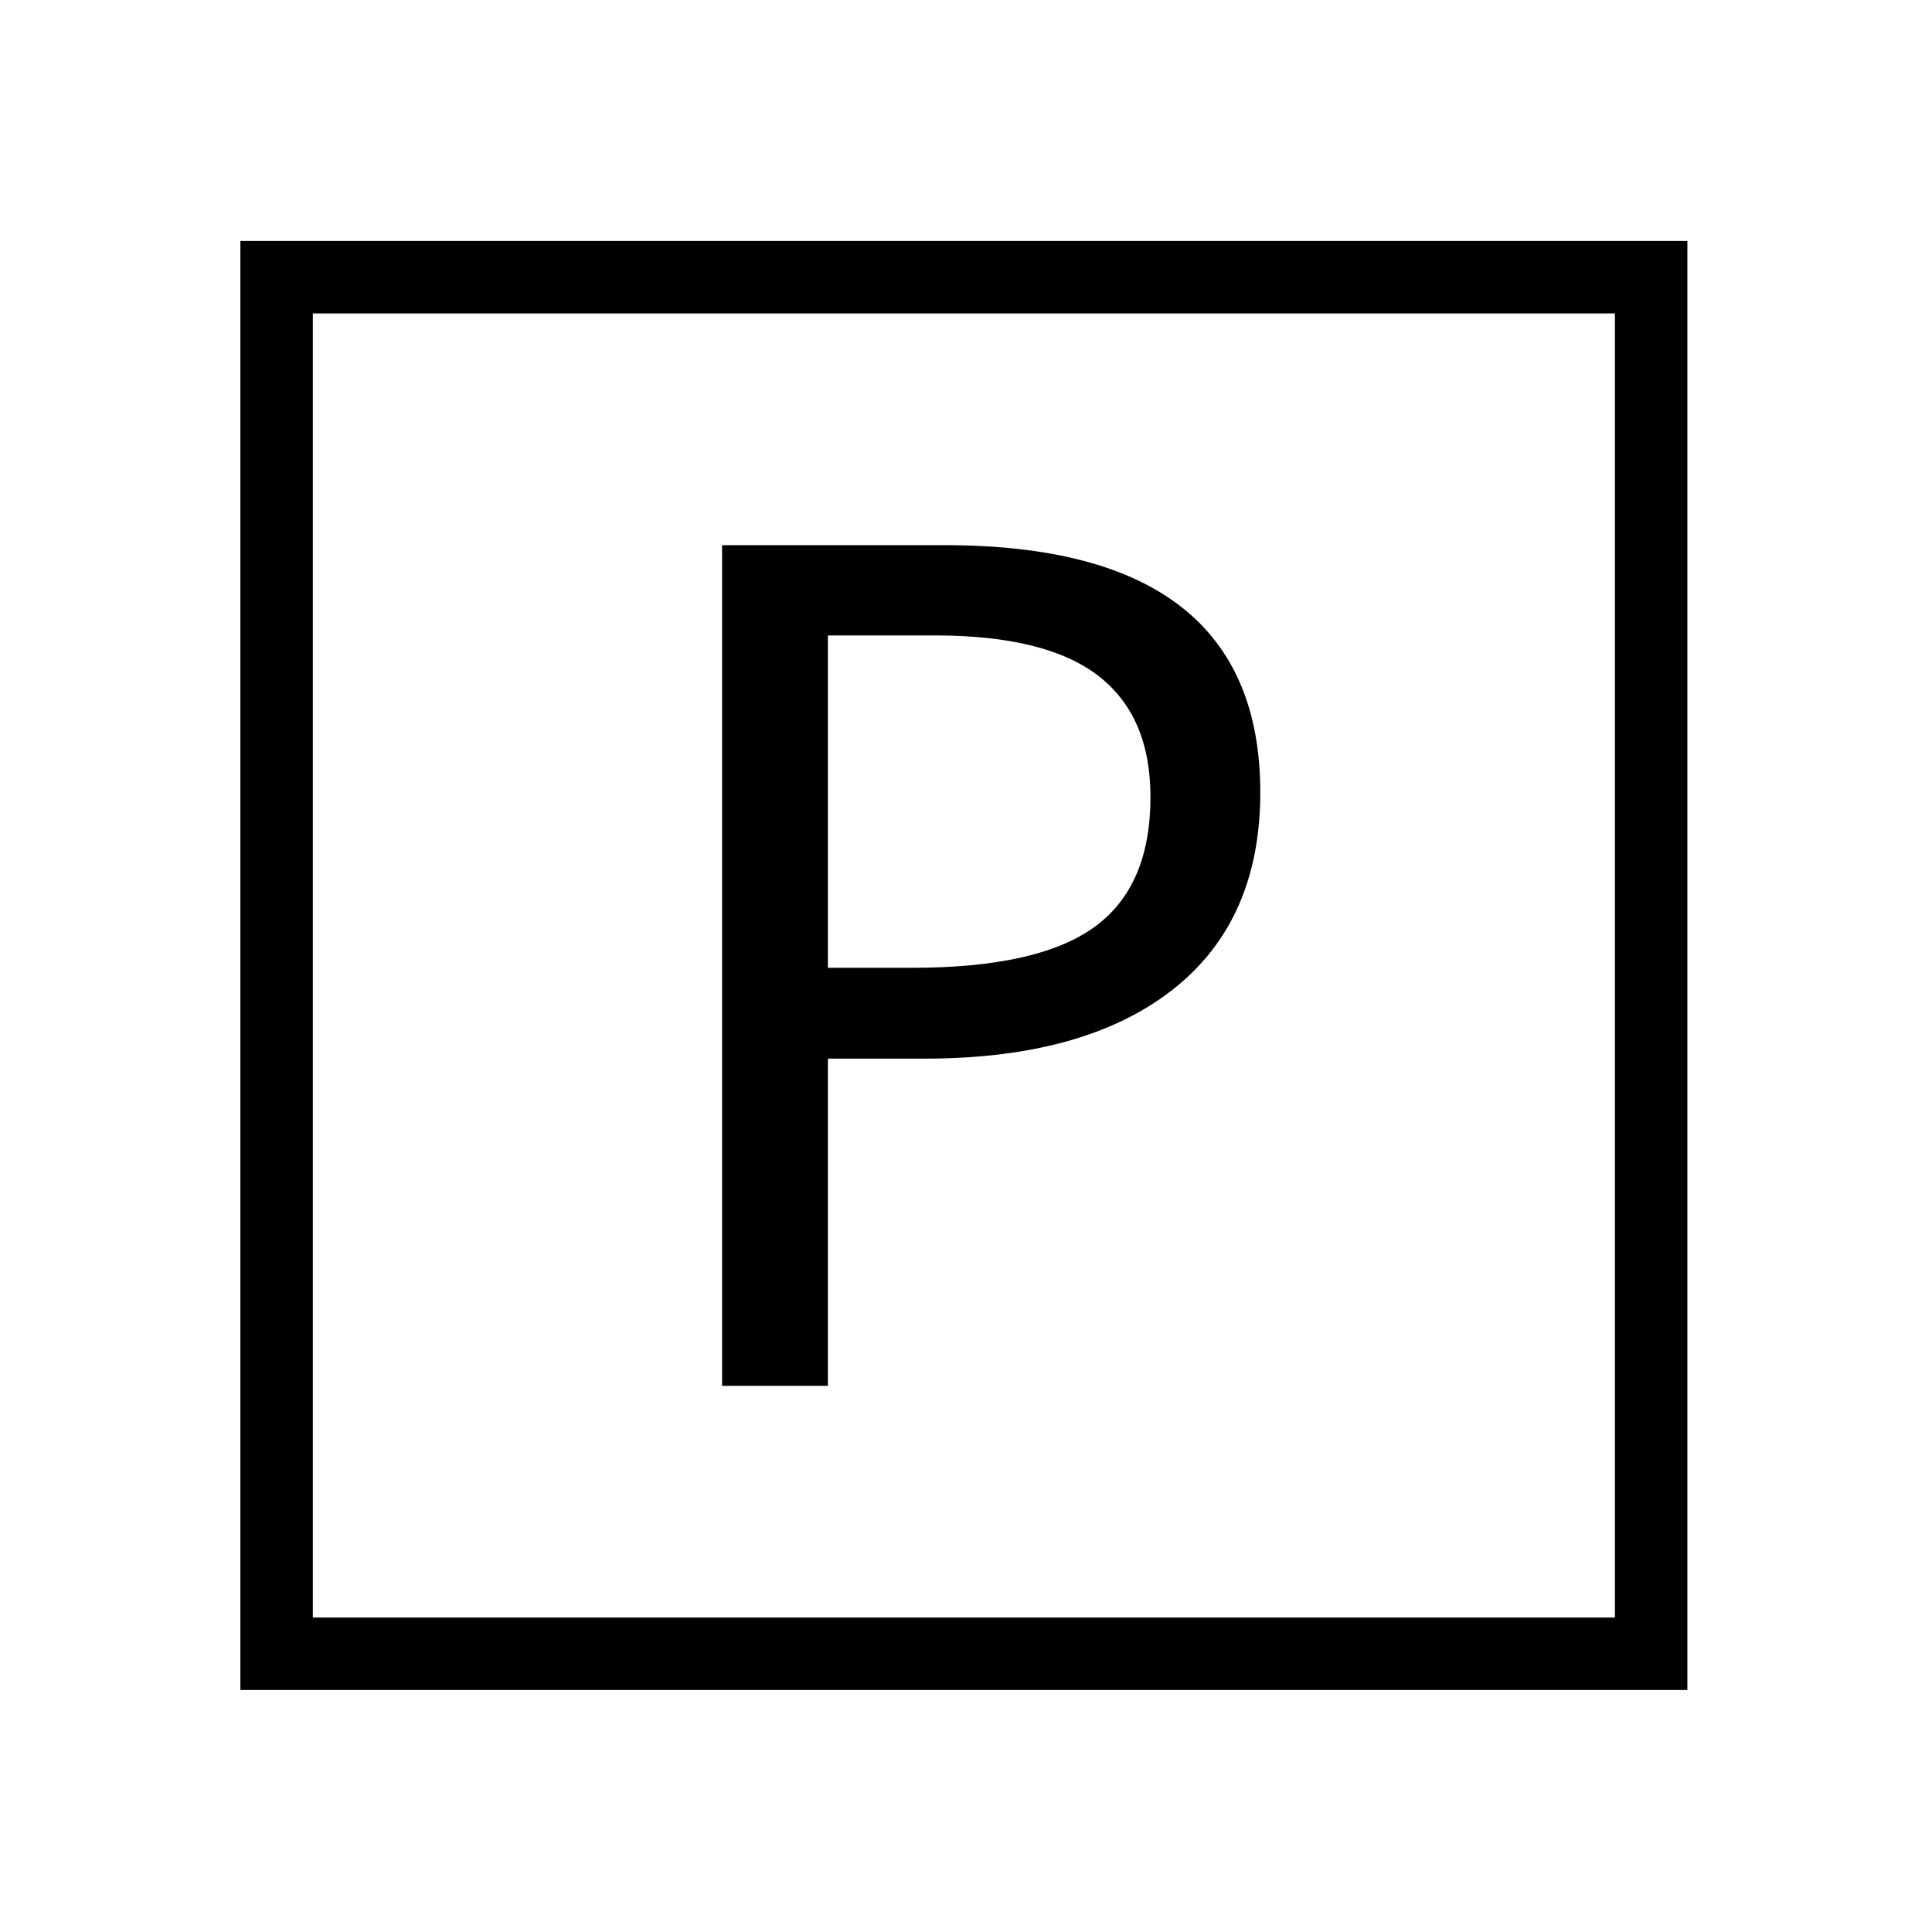
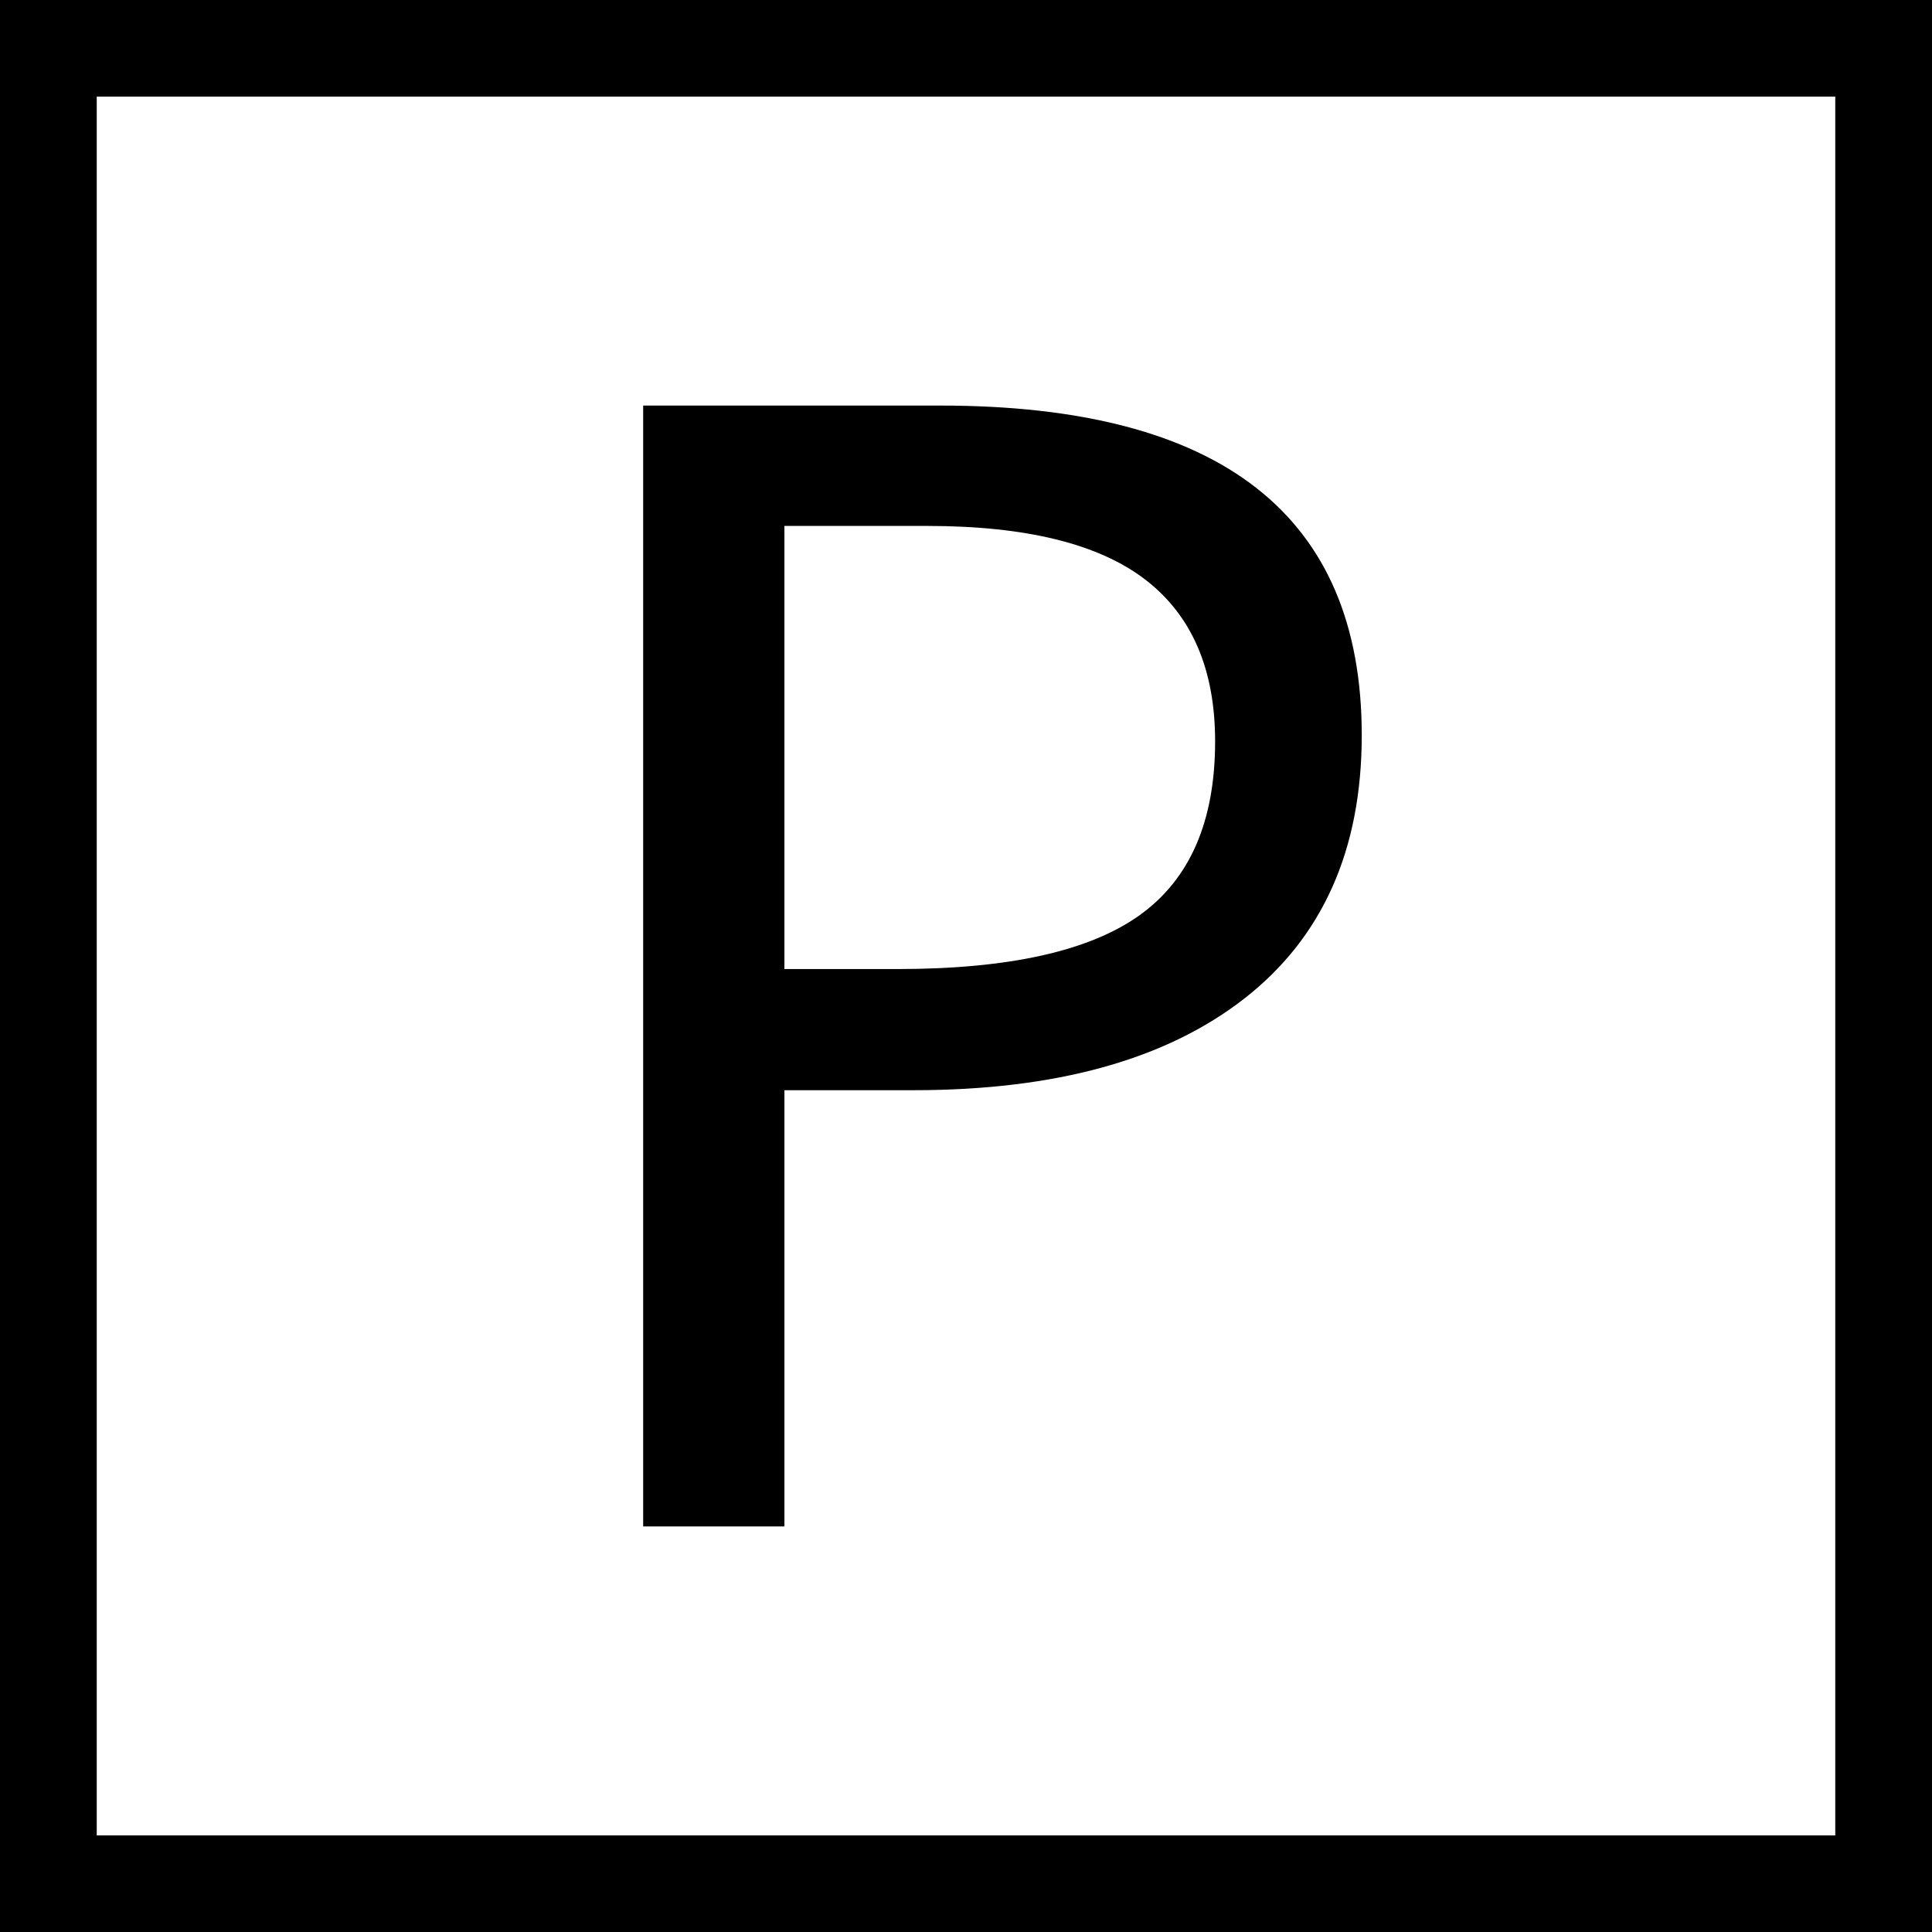
- <svg xmlns="http://www.w3.org/2000/svg" version="1.0" x="0px" y="0px" width="320px" height="320px" viewBox="0 0 320 320" enable-background="new 0 0 320 320" xml:space="preserve">
-   <g id="Layer_1">
-     <path display="none" d="M-103.665-23.373c-2.243-5.019-0.055-10.915,4.967-13.208l29.128-13.268l15.526-41.083   c1.508-3.948,5.31-6.386,9.303-6.388l0.05-0.05l19.931-0.009c0.098,0,0.194,0.05,0.244,0.05c1.41,0.048,2.875,0.292,4.236,0.97   l39.917,19.96c1.562,0.78,2.879,1.949,3.854,3.409l19.991,29.91c3.024,4.578,1.808,10.778-2.771,13.852   c-1.703,1.11-3.653,1.645-5.555,1.646c-3.213,0.002-6.383-1.557-8.285-4.43L8.343-59.728l-22.76-11.393   c0.439,2.195,0.68,3.656,0.68,3.656c2.979,14.956,6.987,33.958,8.987,39.9c2.979,13.996-6.958,21.98-6.958,21.98l-34.966,35.002   l-18.596,46.54c-1.603,3.951-5.307,6.292-9.303,6.293c-1.217,0.001-2.486-0.177-3.704-0.667c-5.116-2.06-7.604-7.841-5.559-13.01   l19.953-49.902c0.291-0.841,0.732-1.562,1.268-2.256l6.133-8.178l16.8-26.771l-7.13-34.98l-5.501,14.521   c-0.923,2.487-2.773,4.485-5.211,5.619l-32.884,14.963c-1.365,0.646-2.775,0.878-4.141,0.878   C-98.347-17.529-101.954-19.672-103.665-23.373L-103.665-23.373z M-49.712-107.354c13.785-0.006,24.94-11.17,24.933-24.96   c-0.006-13.783-11.171-24.944-24.957-24.938c-13.743,0.007-24.945,11.179-24.939,24.961   C-74.668-118.5-63.455-107.348-49.712-107.354L-49.712-107.354z M-1.767-3.591c-0.972,1.999-2.97,4.01-3.943,4.972l-15.976,15.99   l6.975,16.952c0.438,2.195,1.516,3.851,2.928,5.213l29.061,38.678c1.948,2.627,4.922,3.99,7.992,3.989   c2.049-0.001,4.141-0.637,5.943-1.999c4.432-3.318,5.307-9.552,1.993-13.939L4.879,28.53L-1.767-3.591L-1.767-3.591z M-1.767-3.591   " />
-   </g>
-   <g id="letter" display="none">
-     <g display="inline">
-       <path d="M208.743,131.248c0,14.223-4.856,25.128-14.571,32.715c-9.714,7.588-23.397,11.381-41.047,11.381h-16v54.19h-17.524    V90.296h36.857C191.315,90.296,208.743,103.947,208.743,131.248z M137.125,160.295h14c13.84,0,23.873-2.238,30.095-6.714    c6.222-4.477,9.333-11.667,9.333-21.572c0-8.952-2.89-15.65-8.666-20.095c-5.778-4.443-14.795-6.667-27.048-6.667h-17.714V160.295    z" />
-     </g>
-   </g>
-   <g id="Layer_4" display="none">
-     <g display="inline">
-       <g>
-         <path d="M181.887,111.915c-5.778-4.443-14.795-6.667-27.048-6.667h-17.714v55.047h14c13.84,0,23.873-2.238,30.095-6.714     c6.222-4.477,9.333-11.667,9.333-21.572C190.553,123.058,187.663,116.36,181.887,111.915z" />
-       </g>
-       <g>
-         <path d="M39.815,39.916v240h239.667v-240H39.815z M194.172,163.963c-9.714,7.588-23.397,11.381-41.047,11.381h-16v54.19h-17.524     V90.296h36.857c34.857,0,52.285,13.651,52.285,40.952C208.743,145.471,203.887,156.376,194.172,163.963z" />
-       </g>
-     </g>
-   </g>
-   <g id="Layer_4_copy">
-     <path d="M208.743,131.248c0,14.223-4.856,25.128-14.571,32.715c-9.714,7.588-23.397,11.381-41.047,11.381h-16v54.19h-17.524V90.296   h36.857C191.315,90.296,208.743,103.947,208.743,131.248z M137.125,160.295h14c13.84,0,23.873-2.238,30.095-6.714   c6.222-4.477,9.333-11.667,9.333-21.572c0-8.952-2.89-15.65-8.666-20.095c-5.778-4.443-14.795-6.667-27.048-6.667h-17.714V160.295z   " />
-     <g>
-       <path d="M267.482,51.916v216H51.815v-216H267.482 M279.482,39.916H39.815v240h239.667V39.916L279.482,39.916z" />
-     </g>
-   </g>
+ <svg xmlns="http://www.w3.org/2000/svg" version="1.1" id="Layer_4_copy" x="0px" y="0px" width="240px" height="240px" viewBox="0 0 240 240" style="enable-background:new 0 0 240 240;" xml:space="preserve">
+   <path d="M0,0v240h240V0H0z M227.983,228H12.017V12h215.966V228z M97.444,135.429h16.022c17.675,0,31.377-3.793,41.104-11.381  c9.729-7.587,14.591-18.492,14.591-32.715c0-27.301-17.452-40.952-52.357-40.952H79.896v139.238h17.548V135.429z M97.444,65.333  h17.739c12.27,0,21.299,2.223,27.085,6.666c5.785,4.445,8.678,11.144,8.678,20.096c0,9.904-3.116,17.095-9.346,21.571  c-6.231,4.477-16.277,6.714-30.137,6.714h-14.02V65.333z" />
</svg>
